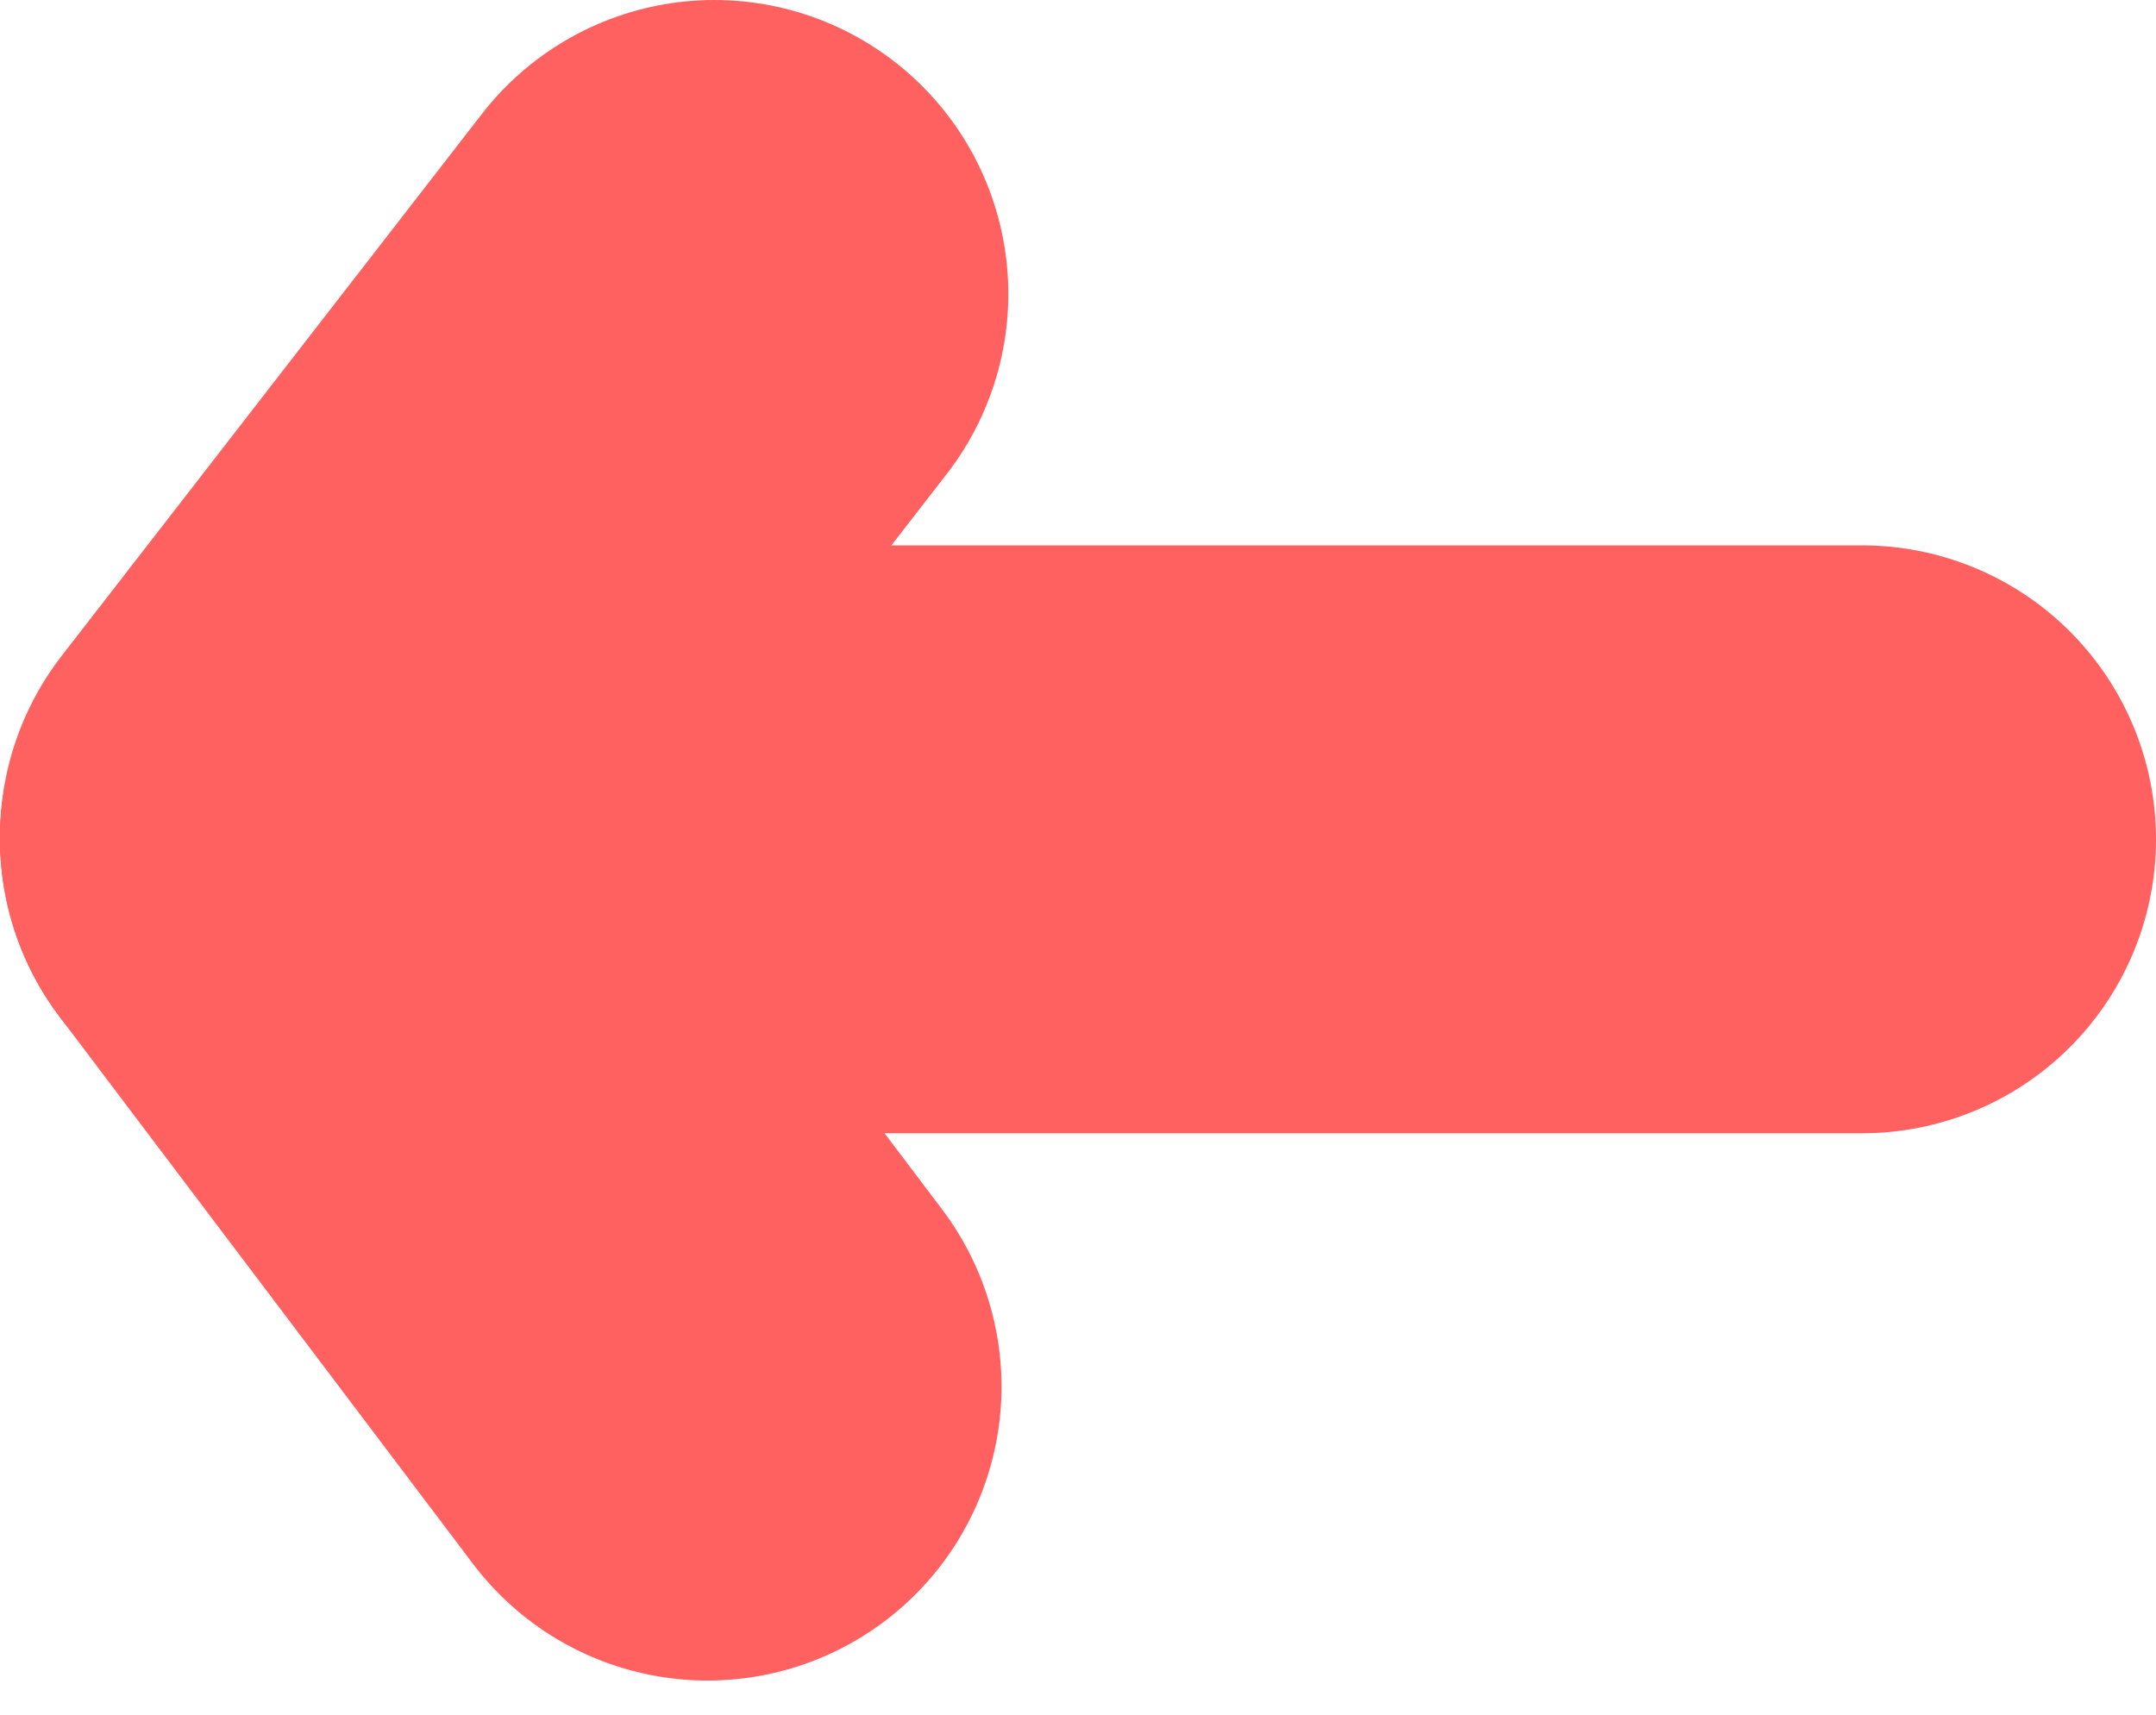
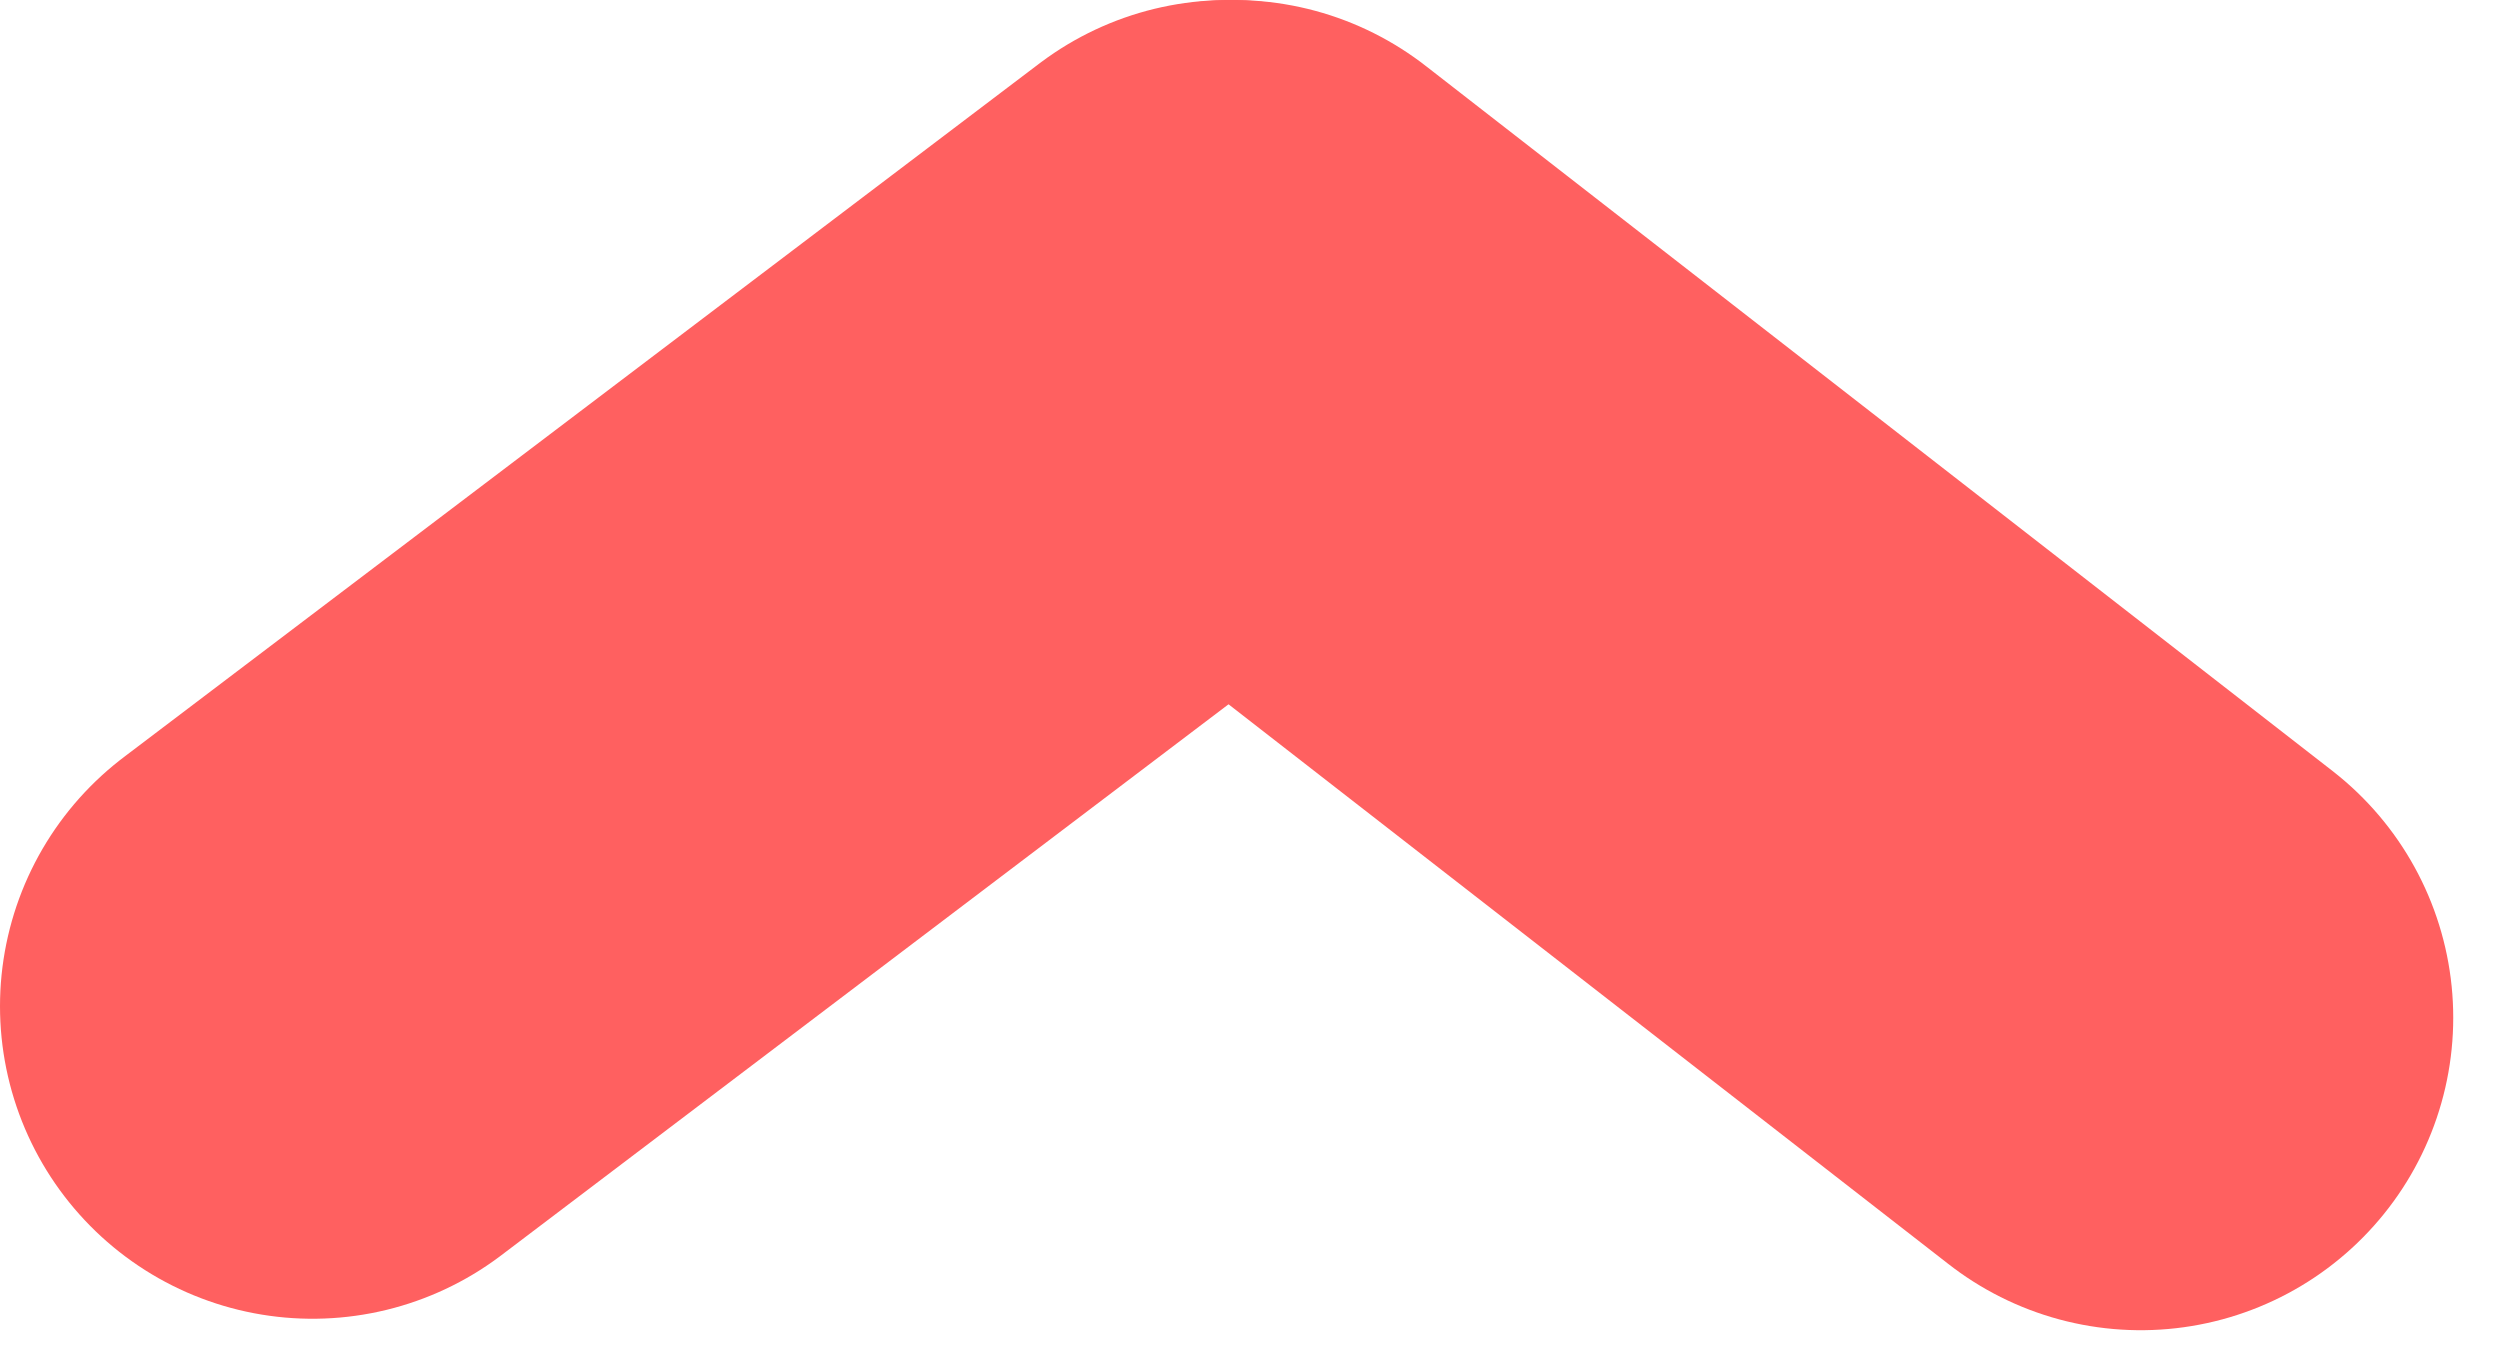
- <svg xmlns="http://www.w3.org/2000/svg" width="44" height="35" viewBox="0 0 44 35" fill="none">
-   <path d="M38 17.132L6 17.132" stroke="#FF6060" stroke-width="12" stroke-linecap="round" />
-   <path d="M14.439 28.303L6 17.132" stroke="#FF6060" stroke-width="12" stroke-linecap="round" />
-   <path d="M14.578 6L6 17.064" stroke="#FF6060" stroke-width="12" stroke-linecap="round" />
+ <svg xmlns="http://www.w3.org/2000/svg" width="48" height="26" viewBox="0 0 48 26" fill="none">
+   <path d="M6 19.32L23.581 6" stroke="#FF6060" stroke-width="12" stroke-linecap="round" />
+   <path d="M41.102 19.54L23.688 6" stroke="#FF6060" stroke-width="12" stroke-linecap="round" />
</svg>
